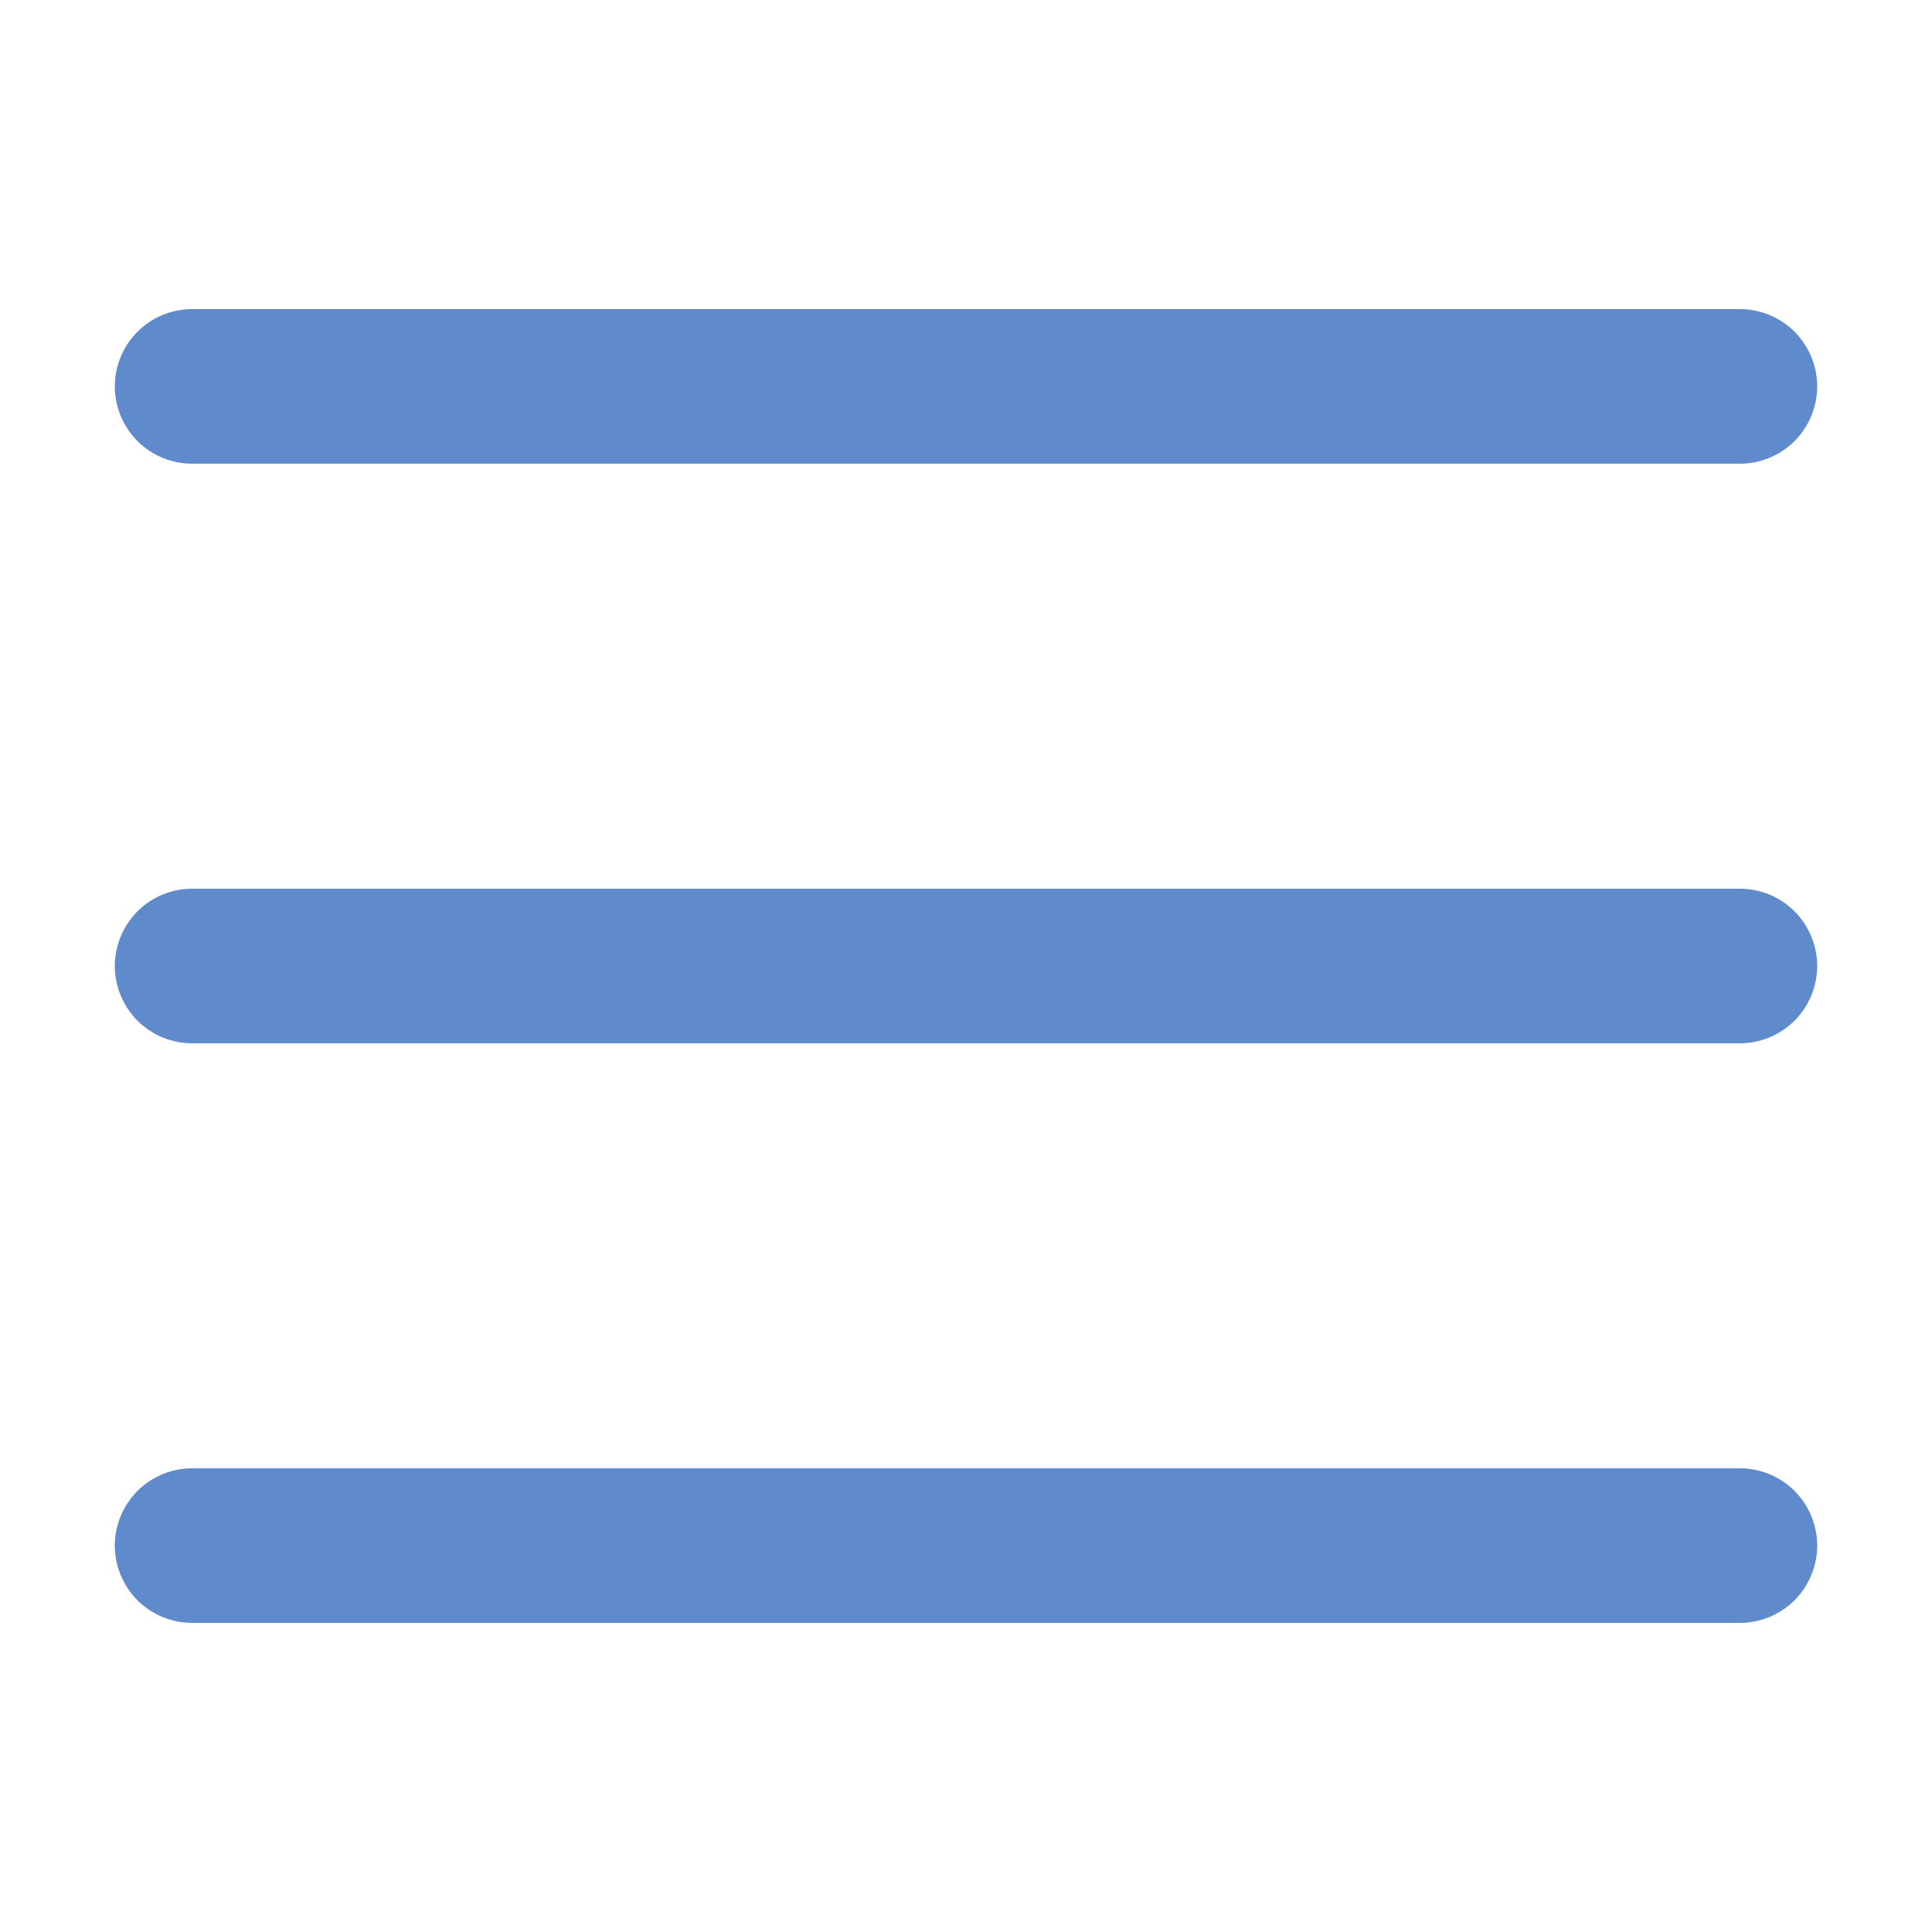
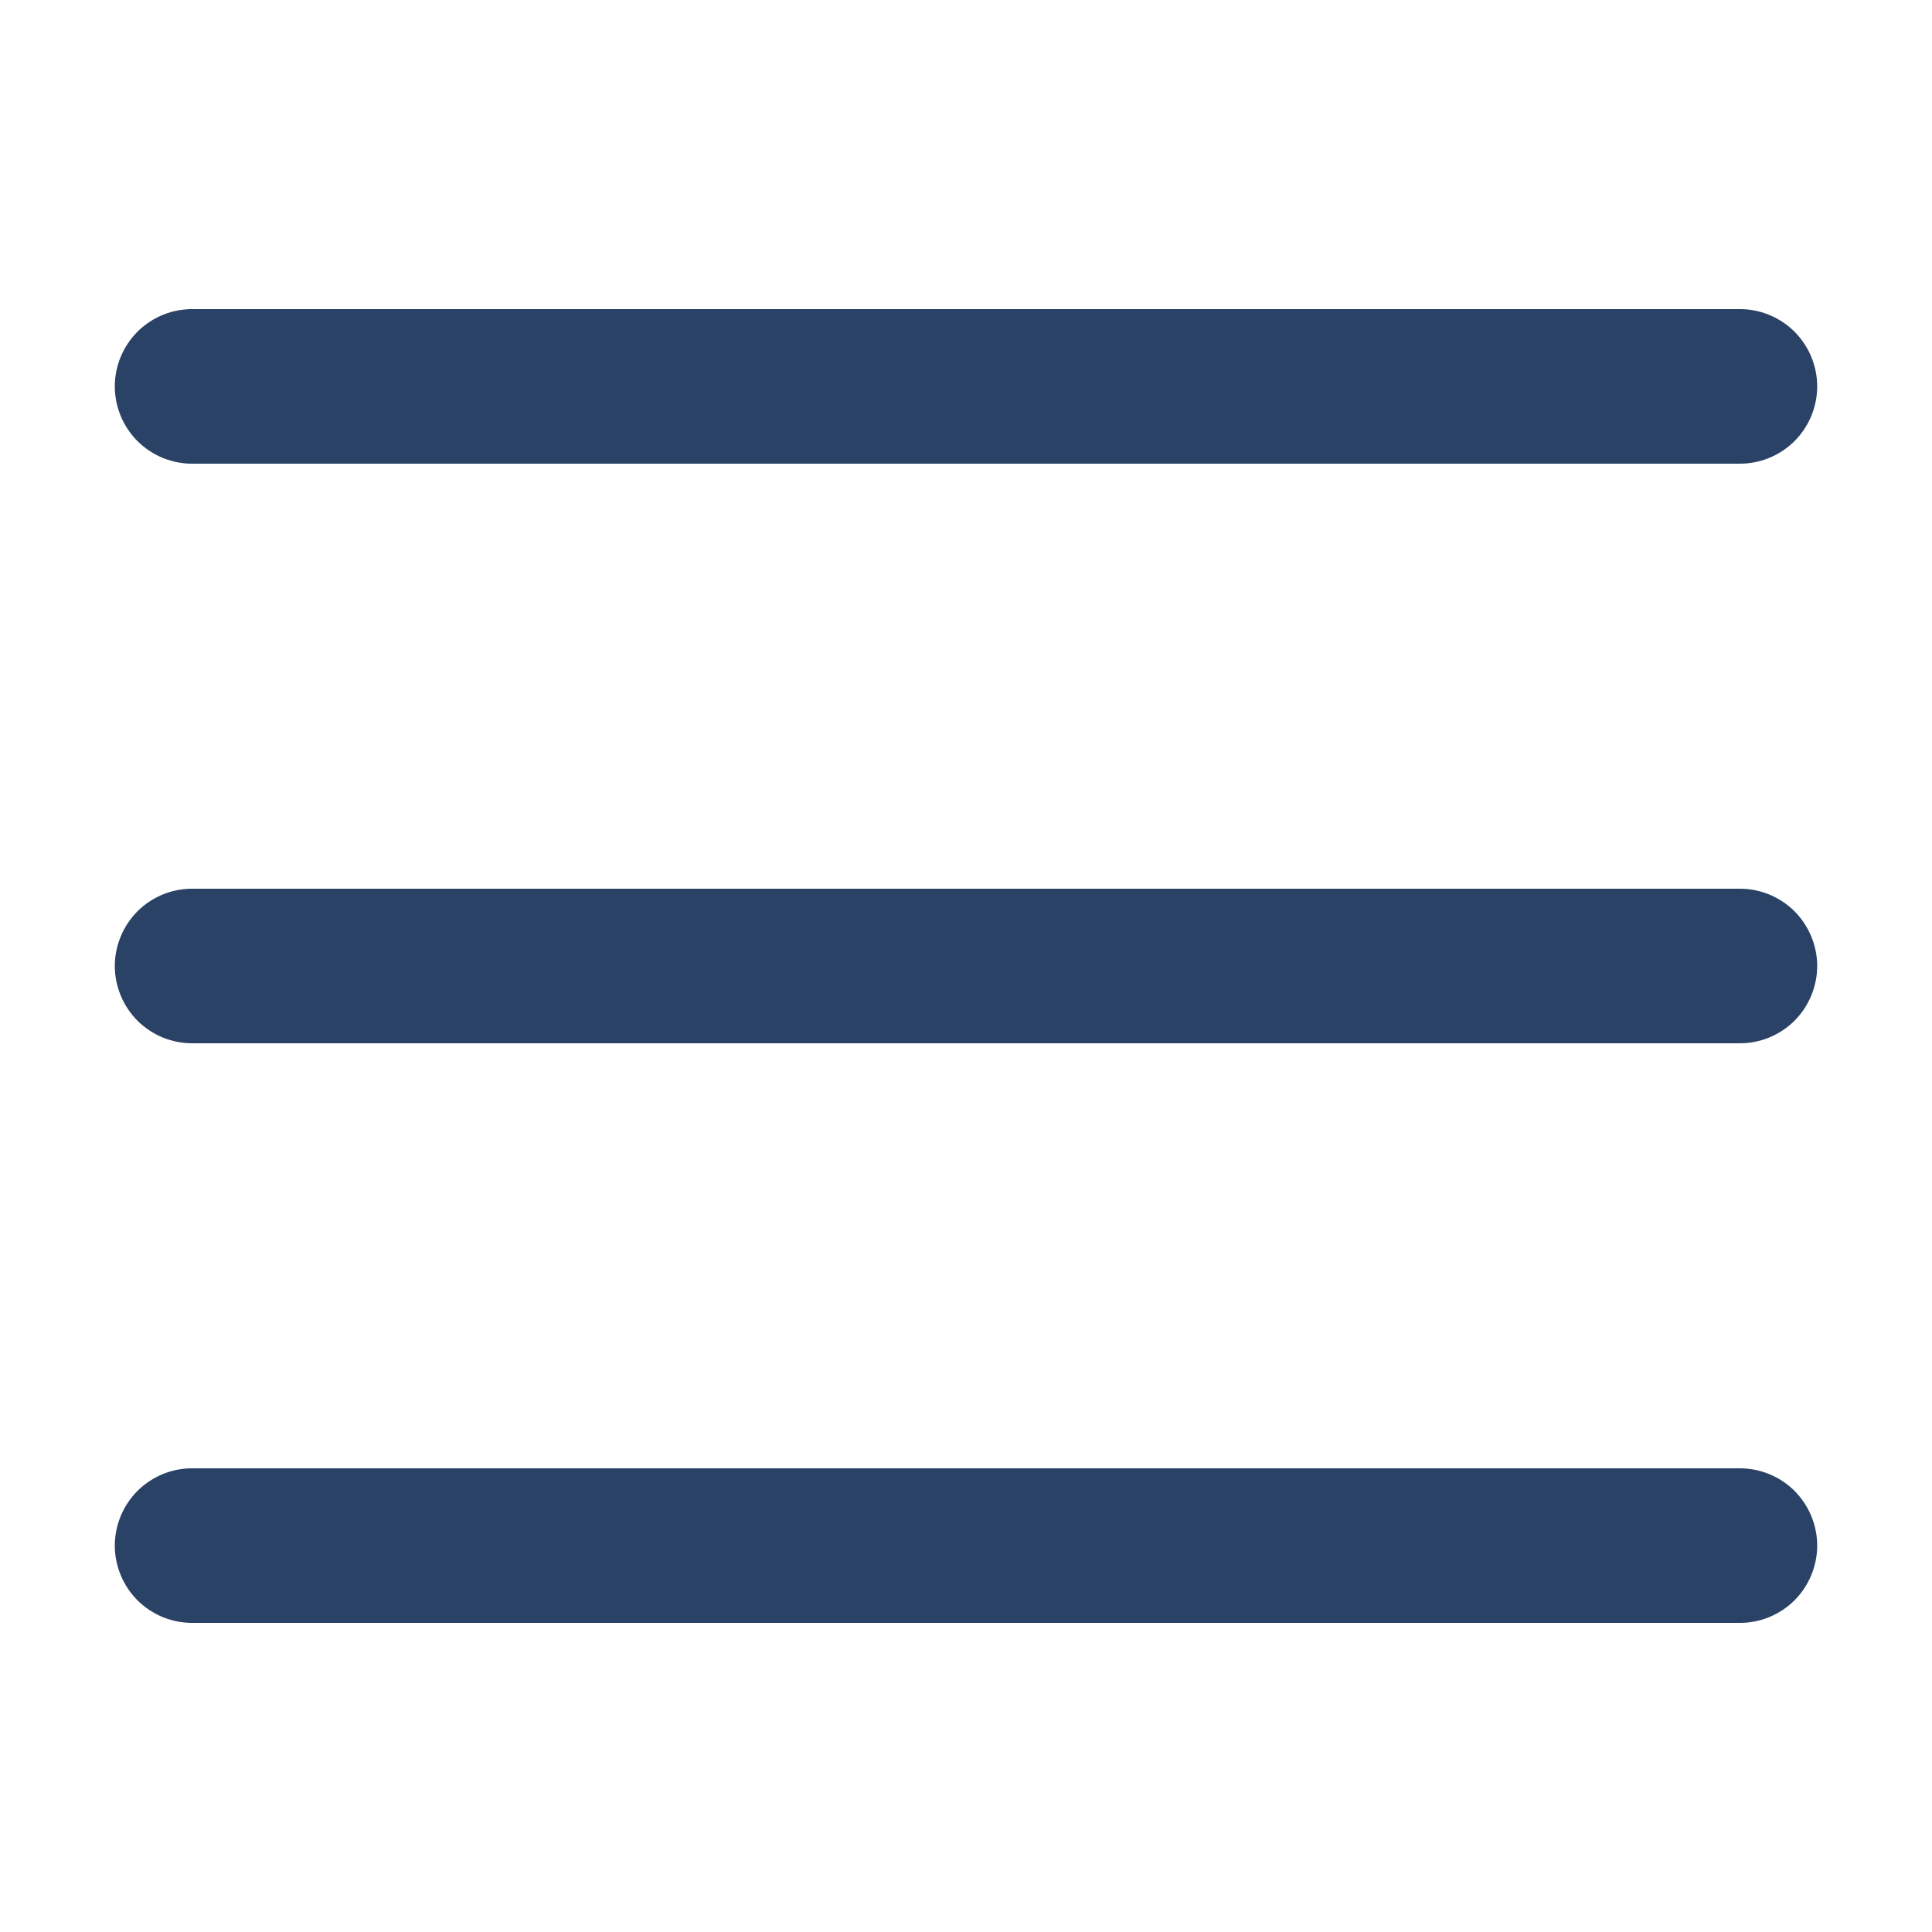
<svg xmlns="http://www.w3.org/2000/svg" width="24" height="24" viewBox="0 0 24 24" fill="none">
-   <path d="M2.4 3.84C2.273 3.838 2.146 3.862 2.028 3.909C1.91 3.957 1.803 4.027 1.712 4.116C1.622 4.206 1.55 4.312 1.501 4.429C1.452 4.547 1.426 4.673 1.426 4.8C1.426 4.927 1.452 5.053 1.501 5.171C1.55 5.288 1.622 5.394 1.712 5.484C1.803 5.573 1.91 5.643 2.028 5.691C2.146 5.738 2.273 5.762 2.4 5.76H21.6C21.727 5.762 21.853 5.738 21.971 5.691C22.09 5.643 22.197 5.573 22.288 5.484C22.378 5.394 22.45 5.288 22.499 5.171C22.548 5.053 22.574 4.927 22.574 4.8C22.574 4.673 22.548 4.547 22.499 4.429C22.45 4.312 22.378 4.206 22.288 4.116C22.197 4.027 22.09 3.957 21.971 3.909C21.853 3.862 21.727 3.838 21.6 3.84H2.4ZM2.4 11.04C2.273 11.038 2.146 11.062 2.028 11.109C1.91 11.157 1.803 11.227 1.712 11.316C1.622 11.406 1.55 11.512 1.501 11.63C1.452 11.747 1.426 11.873 1.426 12C1.426 12.127 1.452 12.253 1.501 12.37C1.55 12.488 1.622 12.594 1.712 12.684C1.803 12.773 1.91 12.843 2.028 12.891C2.146 12.938 2.273 12.962 2.4 12.96H21.6C21.727 12.962 21.853 12.938 21.971 12.891C22.09 12.843 22.197 12.773 22.288 12.684C22.378 12.594 22.45 12.488 22.499 12.37C22.548 12.253 22.574 12.127 22.574 12C22.574 11.873 22.548 11.747 22.499 11.63C22.45 11.512 22.378 11.406 22.288 11.316C22.197 11.227 22.09 11.157 21.971 11.109C21.853 11.062 21.727 11.038 21.6 11.04H2.4ZM2.4 18.24C2.273 18.238 2.146 18.262 2.028 18.309C1.91 18.357 1.803 18.427 1.712 18.516C1.622 18.606 1.55 18.712 1.501 18.829C1.452 18.947 1.426 19.073 1.426 19.2C1.426 19.327 1.452 19.453 1.501 19.57C1.55 19.688 1.622 19.794 1.712 19.884C1.803 19.973 1.91 20.043 2.028 20.091C2.146 20.138 2.273 20.162 2.4 20.16H21.6C21.727 20.162 21.853 20.138 21.971 20.091C22.09 20.043 22.197 19.973 22.288 19.884C22.378 19.794 22.45 19.688 22.499 19.57C22.548 19.453 22.574 19.327 22.574 19.2C22.574 19.073 22.548 18.947 22.499 18.829C22.45 18.712 22.378 18.606 22.288 18.516C22.197 18.427 22.09 18.357 21.971 18.309C21.853 18.262 21.727 18.238 21.6 18.24H2.4Z" fill="#5f8bcc" />
+   <path d="M2.4 3.84C2.273 3.838 2.146 3.862 2.028 3.909C1.91 3.957 1.803 4.027 1.712 4.116C1.622 4.206 1.55 4.312 1.501 4.429C1.452 4.547 1.426 4.673 1.426 4.8C1.426 4.927 1.452 5.053 1.501 5.171C1.55 5.288 1.622 5.394 1.712 5.484C1.803 5.573 1.91 5.643 2.028 5.691C2.146 5.738 2.273 5.762 2.4 5.76H21.6C21.727 5.762 21.853 5.738 21.971 5.691C22.09 5.643 22.197 5.573 22.288 5.484C22.378 5.394 22.45 5.288 22.499 5.171C22.548 5.053 22.574 4.927 22.574 4.8C22.574 4.673 22.548 4.547 22.499 4.429C22.45 4.312 22.378 4.206 22.288 4.116C22.197 4.027 22.09 3.957 21.971 3.909C21.853 3.862 21.727 3.838 21.6 3.84H2.4ZM2.4 11.04C2.273 11.038 2.146 11.062 2.028 11.109C1.91 11.157 1.803 11.227 1.712 11.316C1.622 11.406 1.55 11.512 1.501 11.63C1.452 11.747 1.426 11.873 1.426 12C1.426 12.127 1.452 12.253 1.501 12.37C1.55 12.488 1.622 12.594 1.712 12.684C1.803 12.773 1.91 12.843 2.028 12.891C2.146 12.938 2.273 12.962 2.4 12.96H21.6C21.727 12.962 21.853 12.938 21.971 12.891C22.09 12.843 22.197 12.773 22.288 12.684C22.378 12.594 22.45 12.488 22.499 12.37C22.548 12.253 22.574 12.127 22.574 12C22.574 11.873 22.548 11.747 22.499 11.63C22.45 11.512 22.378 11.406 22.288 11.316C22.197 11.227 22.09 11.157 21.971 11.109C21.853 11.062 21.727 11.038 21.6 11.04H2.4ZM2.4 18.24C2.273 18.238 2.146 18.262 2.028 18.309C1.91 18.357 1.803 18.427 1.712 18.516C1.622 18.606 1.55 18.712 1.501 18.829C1.452 18.947 1.426 19.073 1.426 19.2C1.426 19.327 1.452 19.453 1.501 19.57C1.55 19.688 1.622 19.794 1.712 19.884C1.803 19.973 1.91 20.043 2.028 20.091C2.146 20.138 2.273 20.162 2.4 20.16H21.6C21.727 20.162 21.853 20.138 21.971 20.091C22.09 20.043 22.197 19.973 22.288 19.884C22.378 19.794 22.45 19.688 22.499 19.57C22.548 19.453 22.574 19.327 22.574 19.2C22.574 19.073 22.548 18.947 22.499 18.829C22.45 18.712 22.378 18.606 22.288 18.516C22.197 18.427 22.09 18.357 21.971 18.309C21.853 18.262 21.727 18.238 21.6 18.24H2.4Z" fill="#2a4266" />
</svg>
